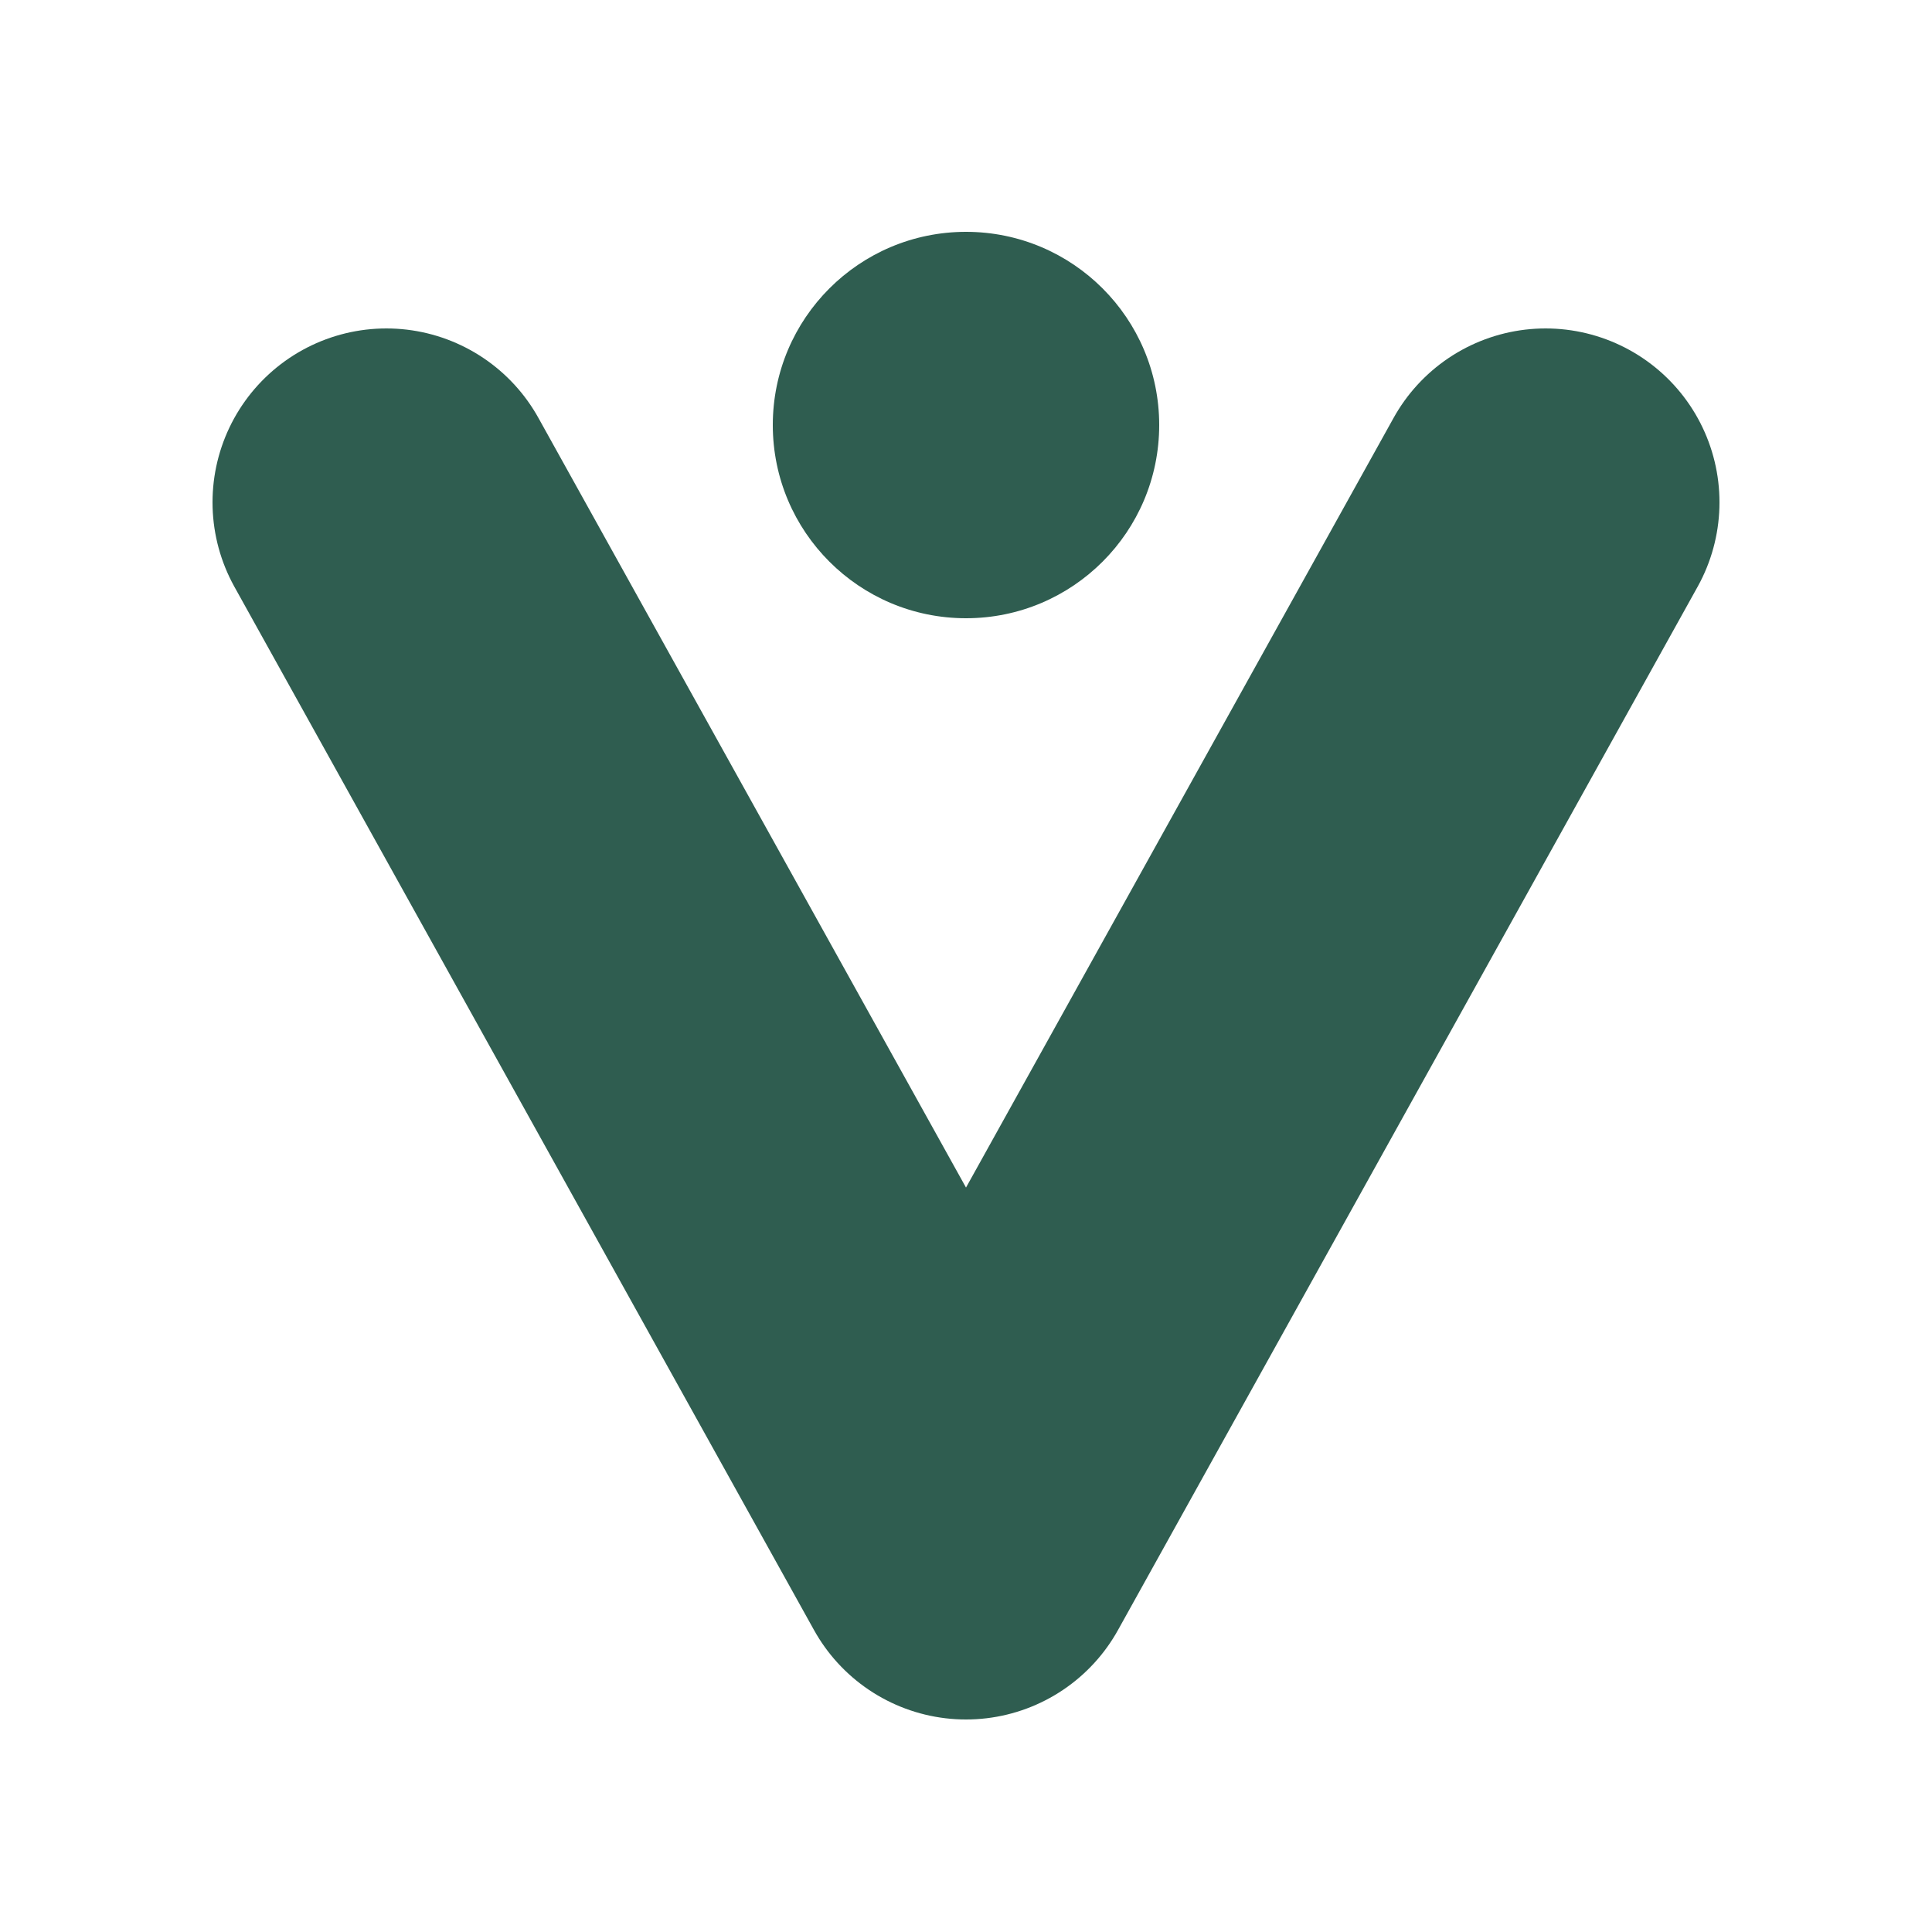
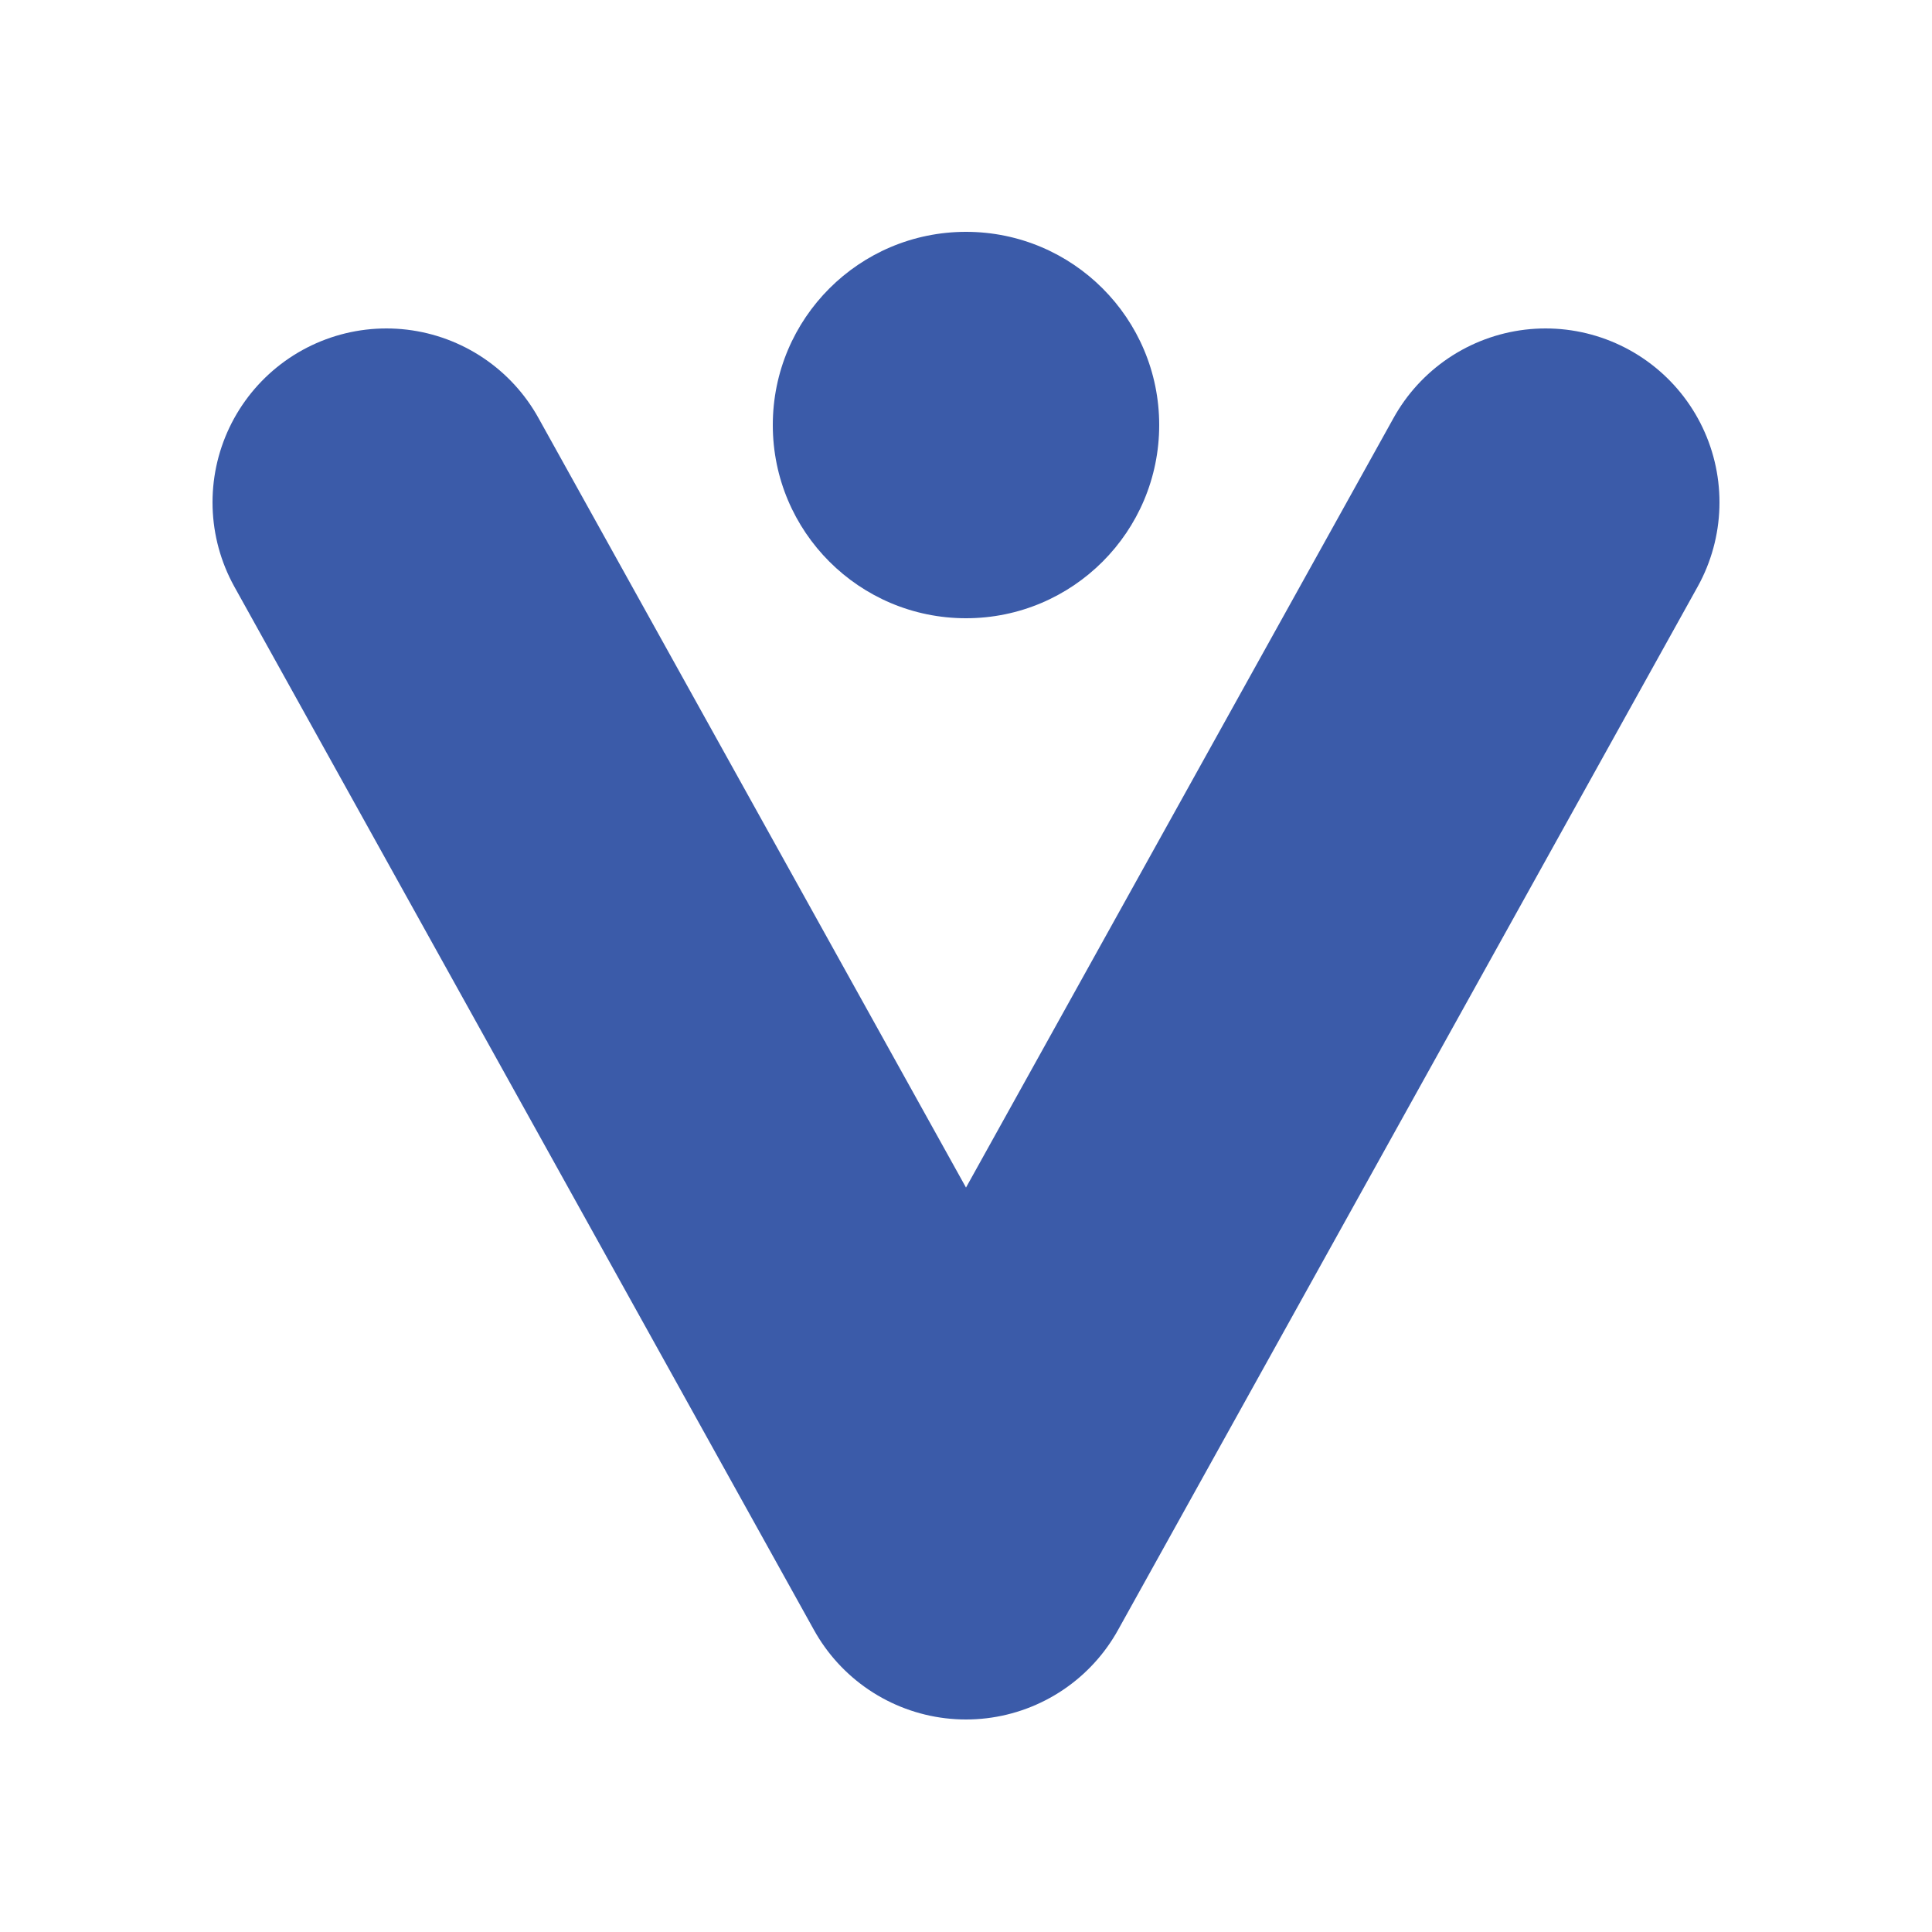
<svg xmlns="http://www.w3.org/2000/svg" viewBox="0 0 100 100" role="img" aria-label="Velia">
-   <path d="M20 26 L50 80 L80 26" fill="none" stroke="#2F5D50" stroke-width="18" stroke-linecap="round" stroke-linejoin="round" />
-   <circle cx="50" cy="22" r="10" fill="#2F5D50" />
+   <path d="M20 26 L50 80 L80 26" fill="none" stroke="#3B5BA9" stroke-width="18" stroke-linecap="round" stroke-linejoin="round" />
+   <circle cx="50" cy="22" r="10" fill="#3B5BA9" />
</svg>
